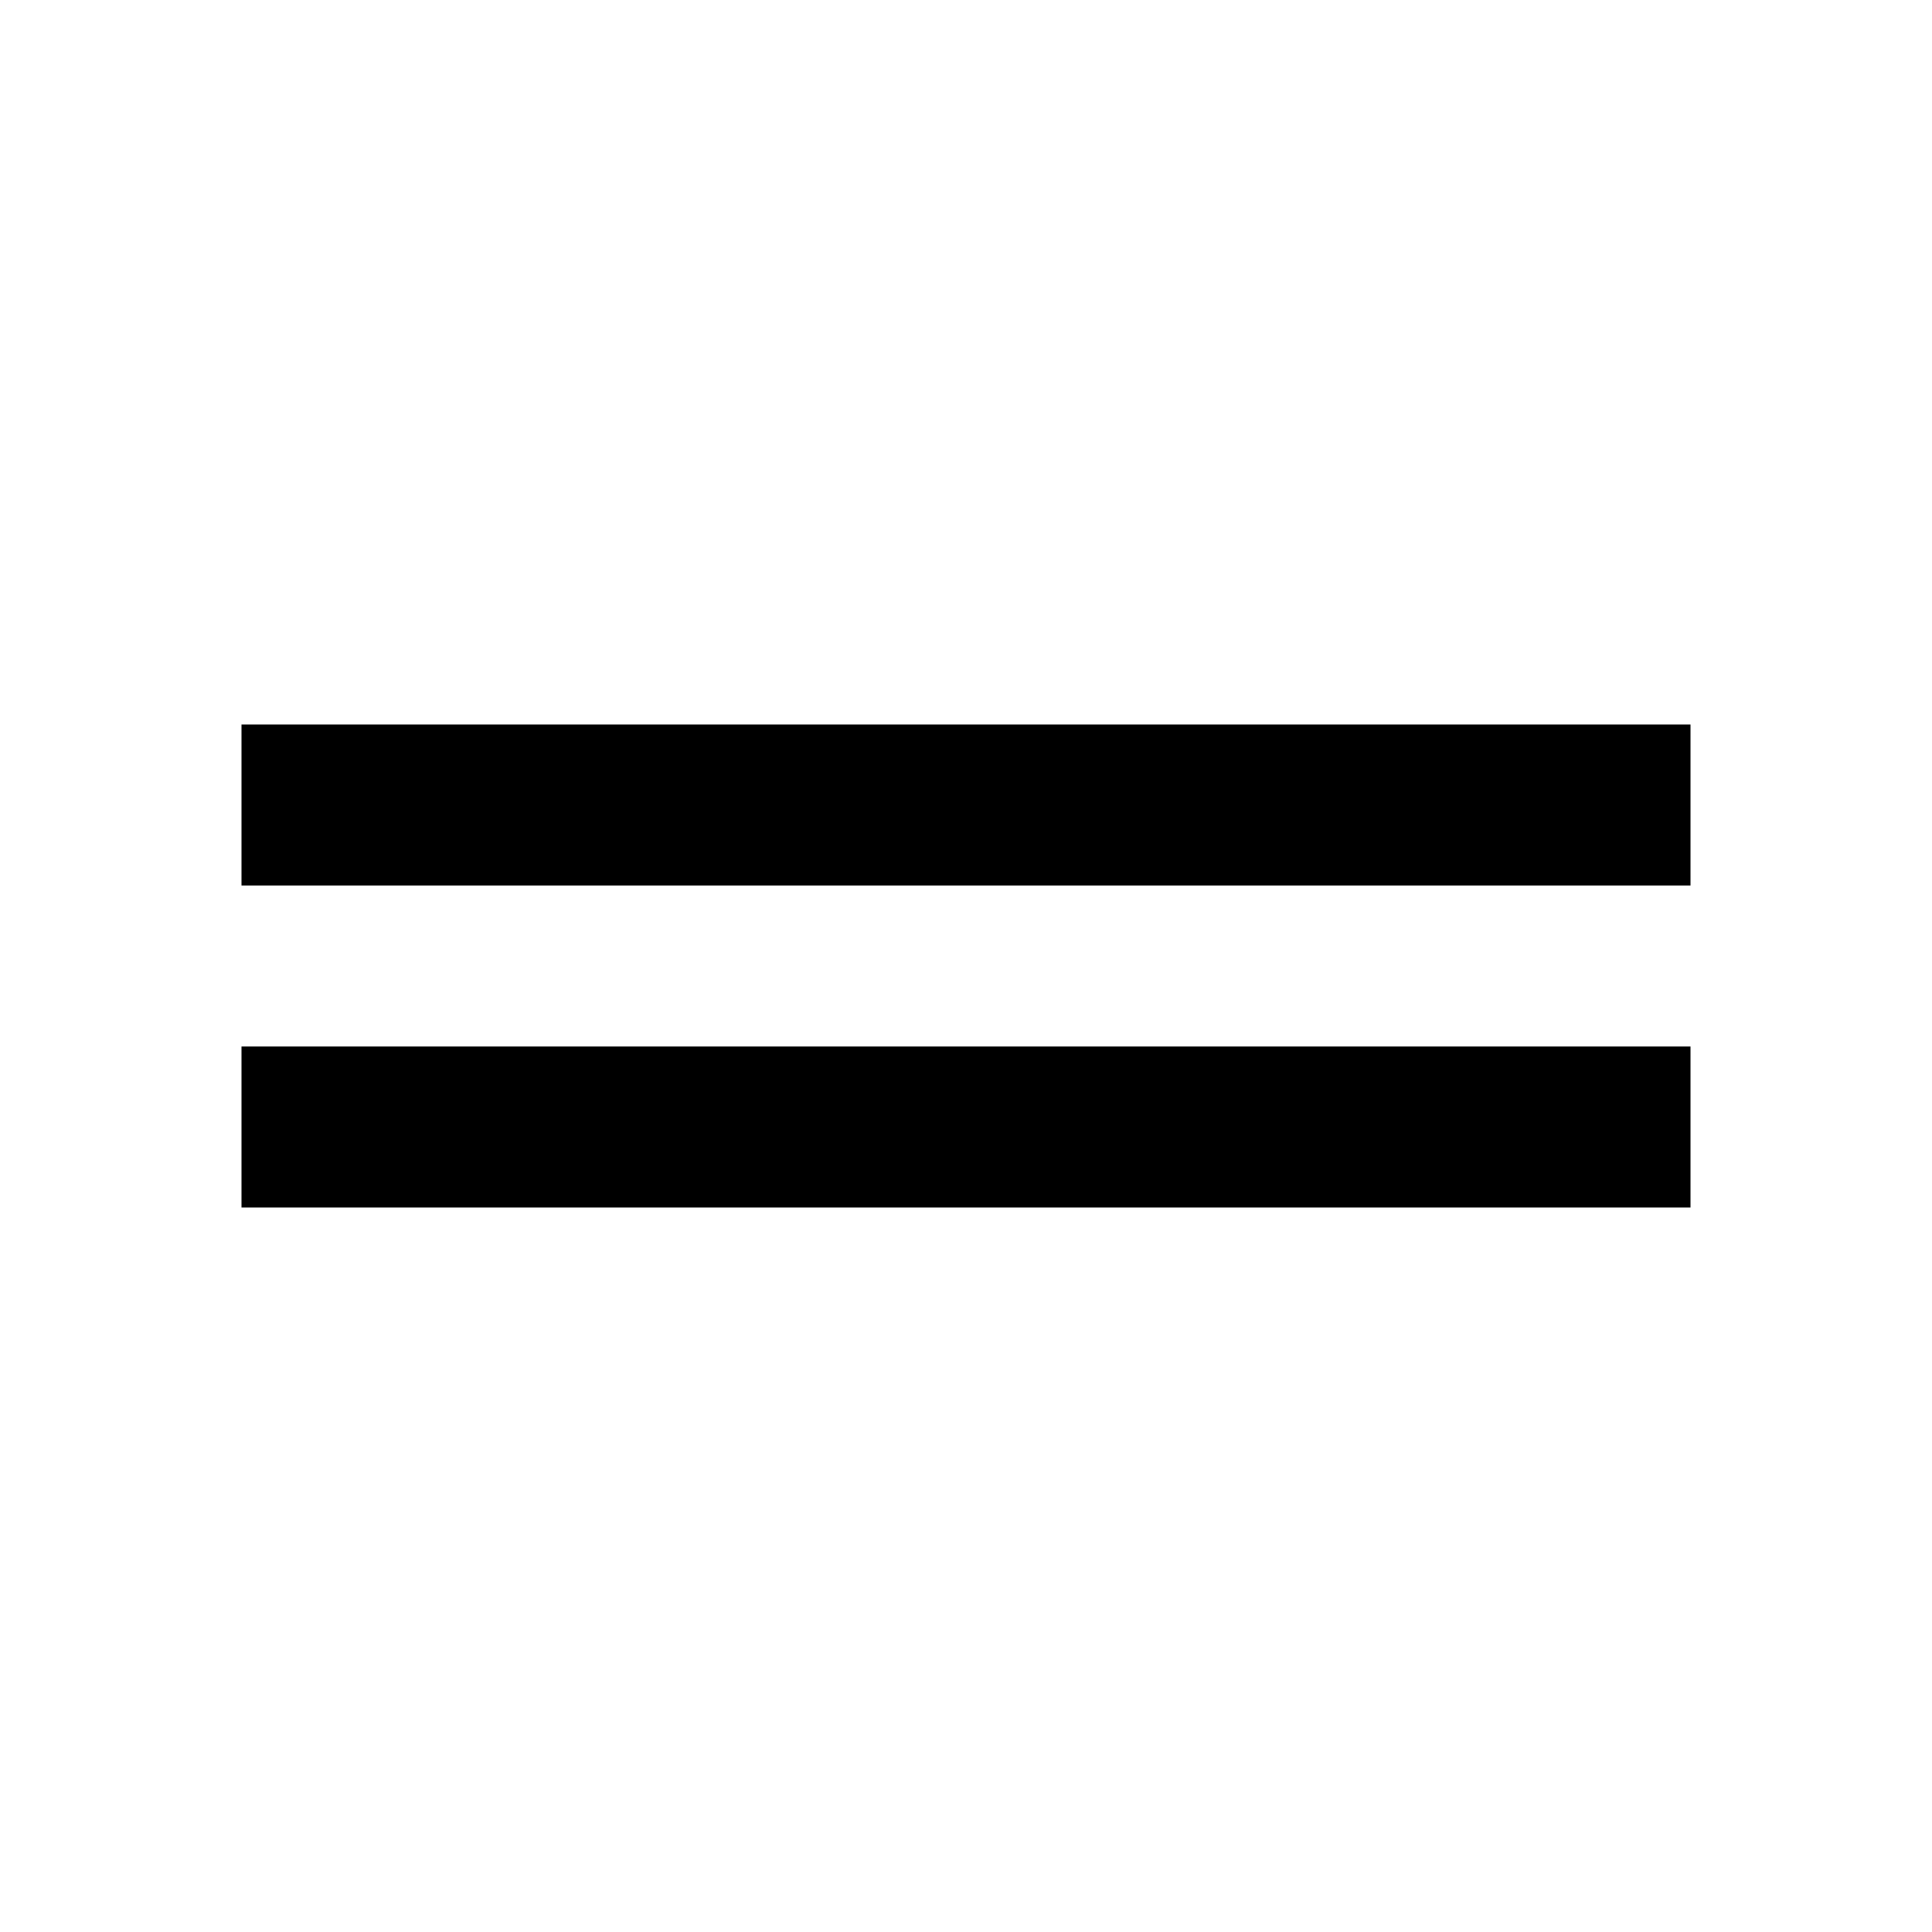
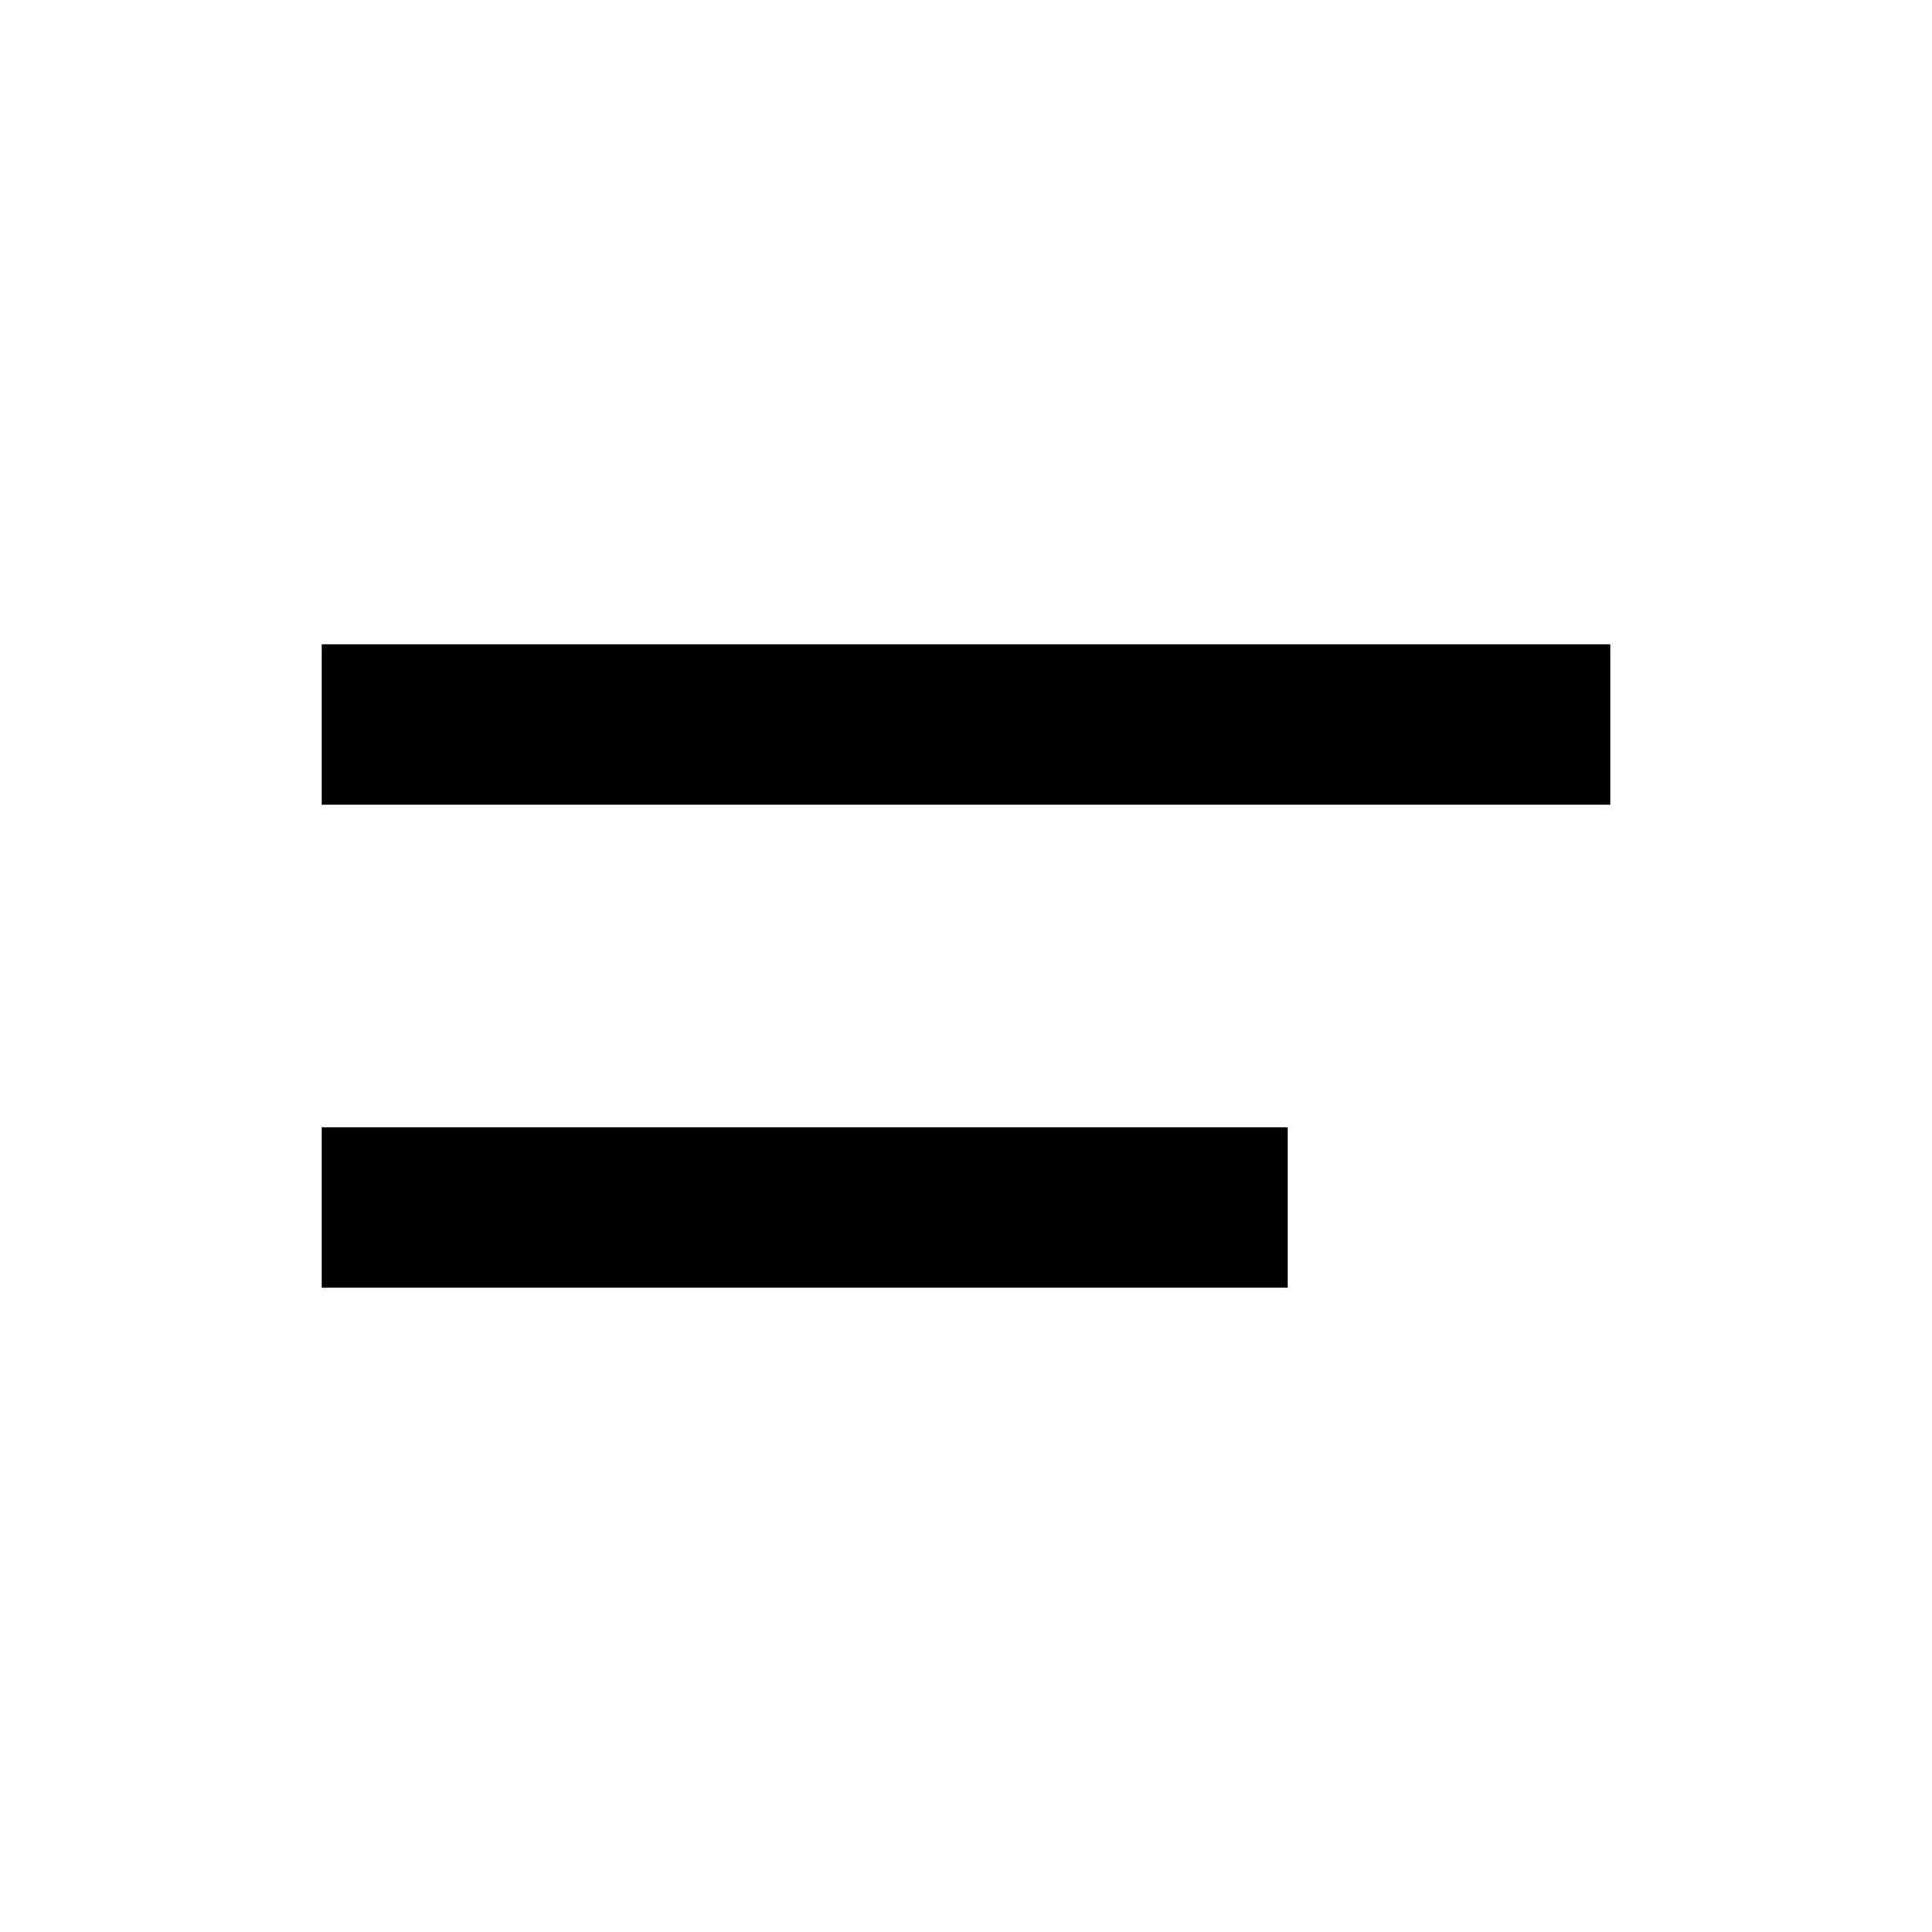
<svg xmlns="http://www.w3.org/2000/svg" width="12" height="12" viewBox="0 0 12 12" fill="none">
-   <path d="M 2 5 L 10 5 M 2 7 L 10 7" stroke="currentColor" stroke-width="1" stroke-linecap="square" />
+   <path d="M8 7V8H2V7H8Z" fill="currentColor" />
+   <path d="M10 4V5H2V4H10Z" fill="currentColor" />
</svg>
